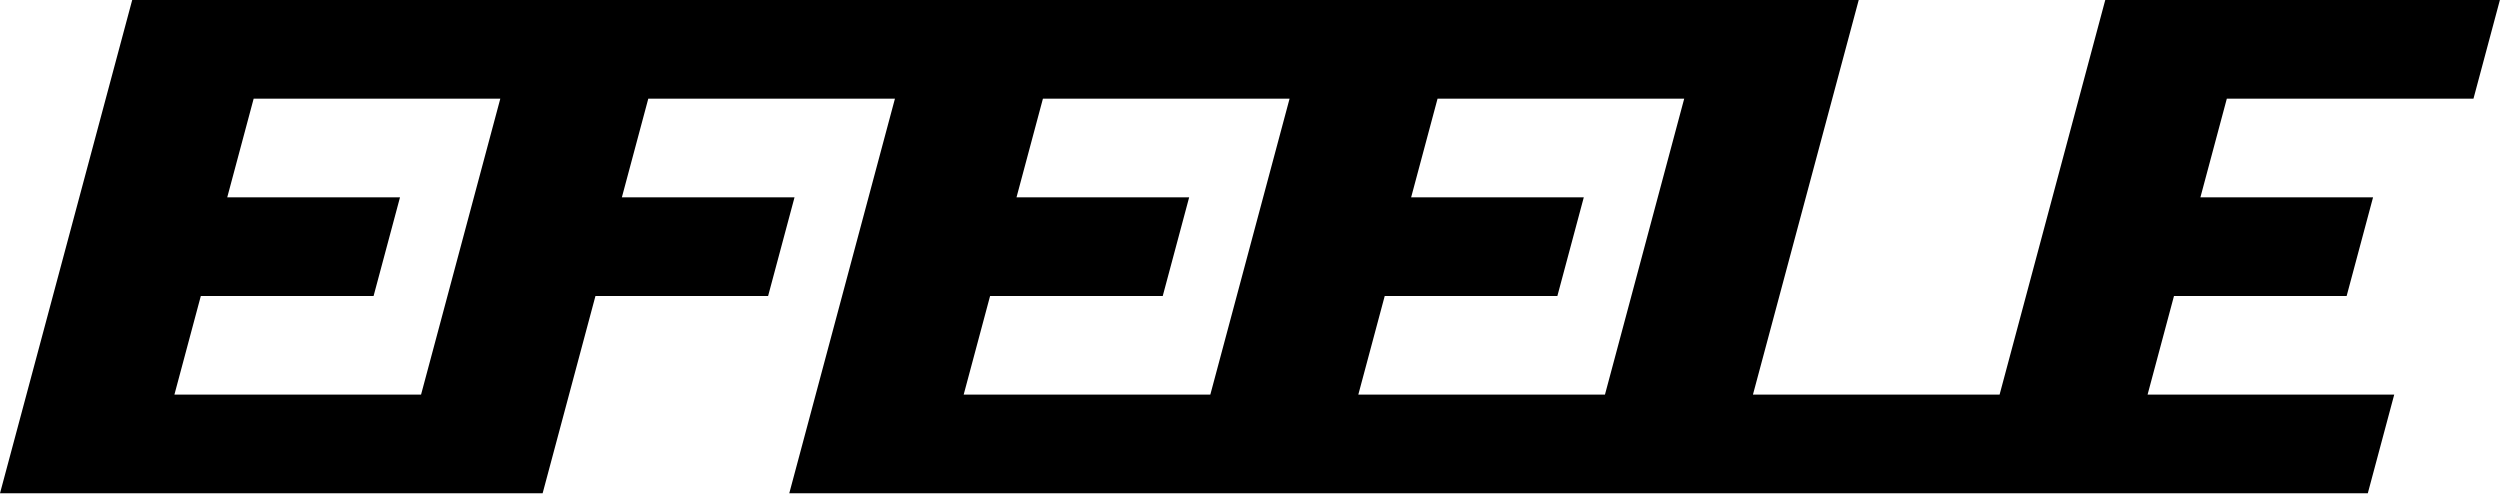
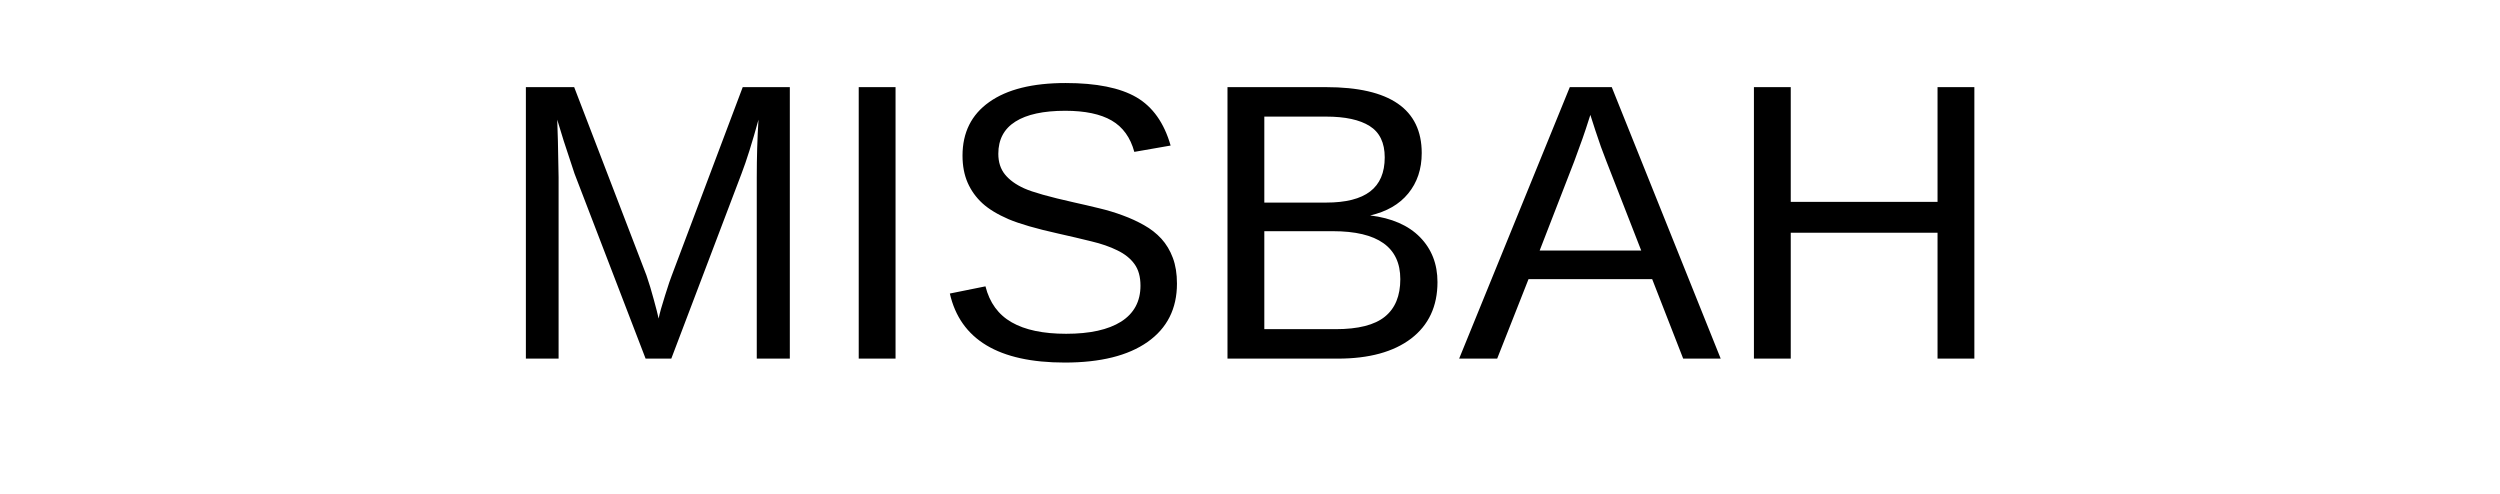
<svg xmlns="http://www.w3.org/2000/svg" id="Capa_2" data-name="Capa 2" viewBox="0 0 228.06 45">
  <g id="Capa_1-2" data-name="Capa 1">
-     <path d="M225.64,9l2.41-9h-36l-2.41,9h0l-7.23,27h-22.5L169.56,0H12.06L0,45h49.5l4.82-18h15.75l2.41-9h-15.75l2.41-9h22.5l-7.23,27h0l-2.41,9h144l2.41-9h-22.5l2.41-9h15.75l2.41-9h-15.75l2.41-9h22.5ZM43.23,18l-2.41,9h0l-2.41,9H15.91l2.41-9h15.76l2.41-9h-15.76l2.41-9h22.5l-2.41,9h0ZM110.41,36h-22.5l2.41-9h15.75l2.41-9h-15.75l2.41-9h22.5l-7.23,27h0ZM146.41,36h-22.5l2.41-9h15.75l2.41-9h-15.75l2.41-9h22.5l-7.23,27h0Z" />
+     <text x="50%" y="50%" dominant-baseline="middle" text-anchor="middle" font-family="Arial, sans-serif" font-size="36" fill="black">MISBAH</text>
  </g>
</svg>
